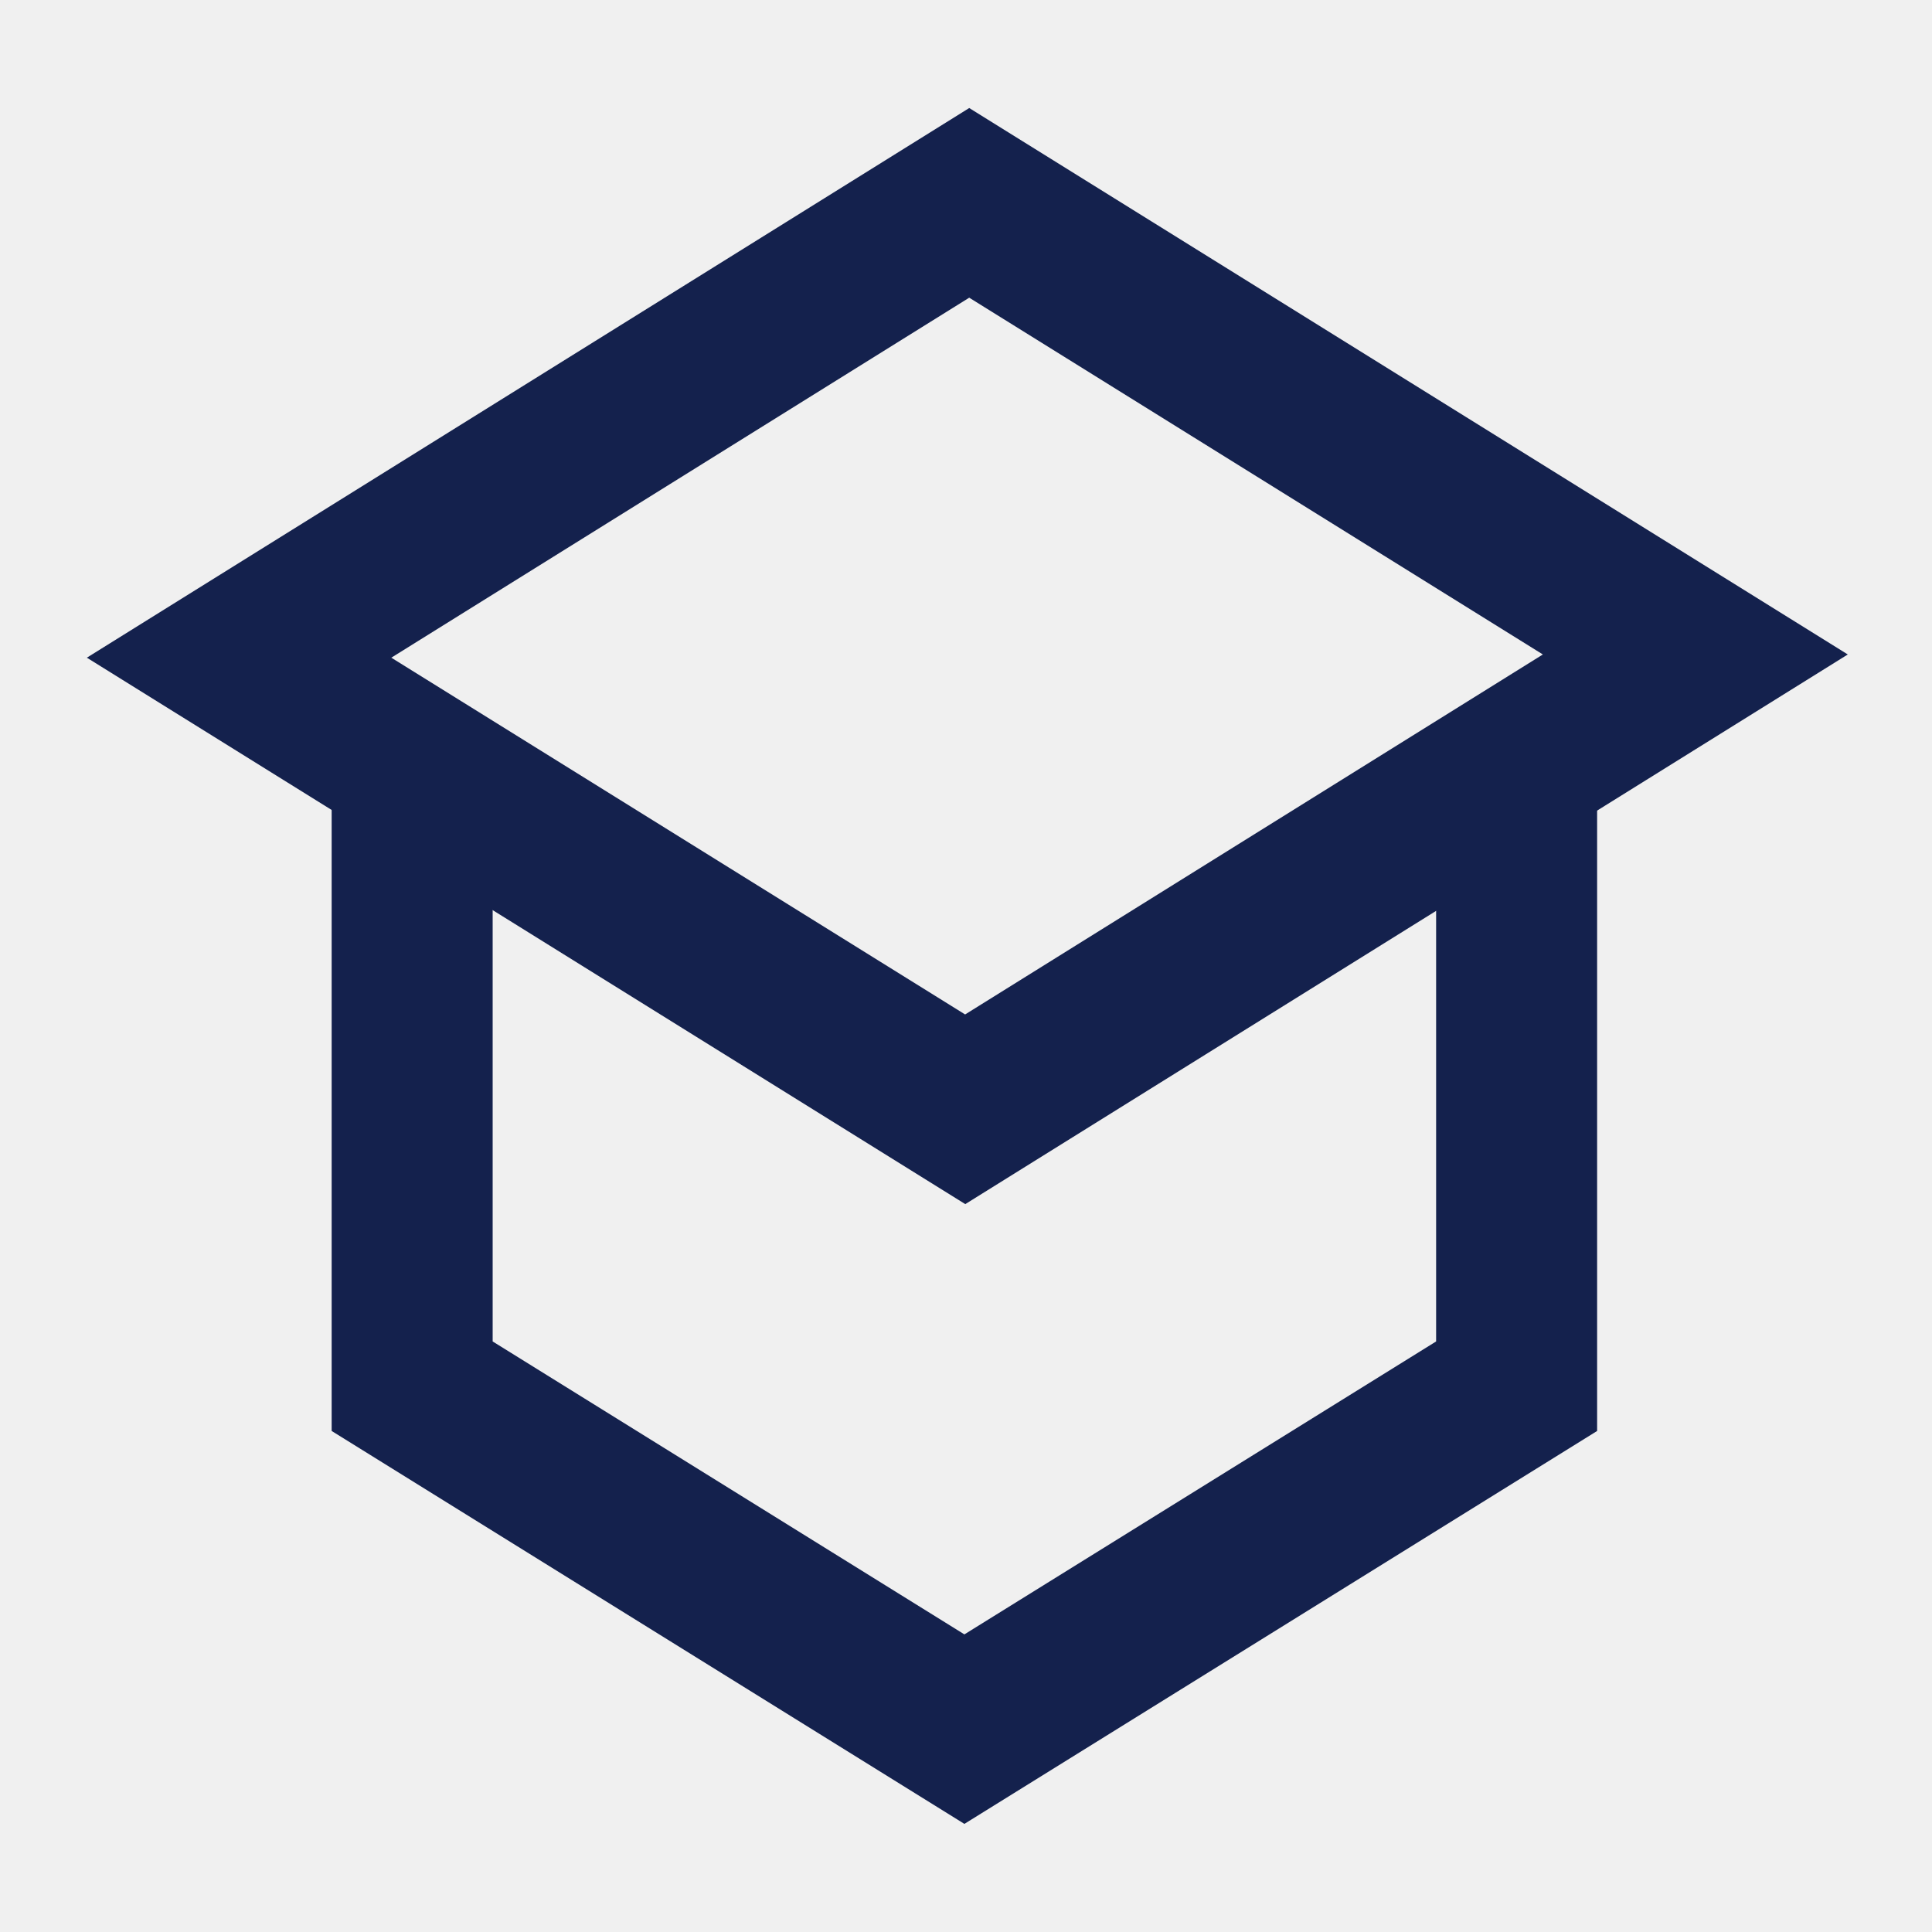
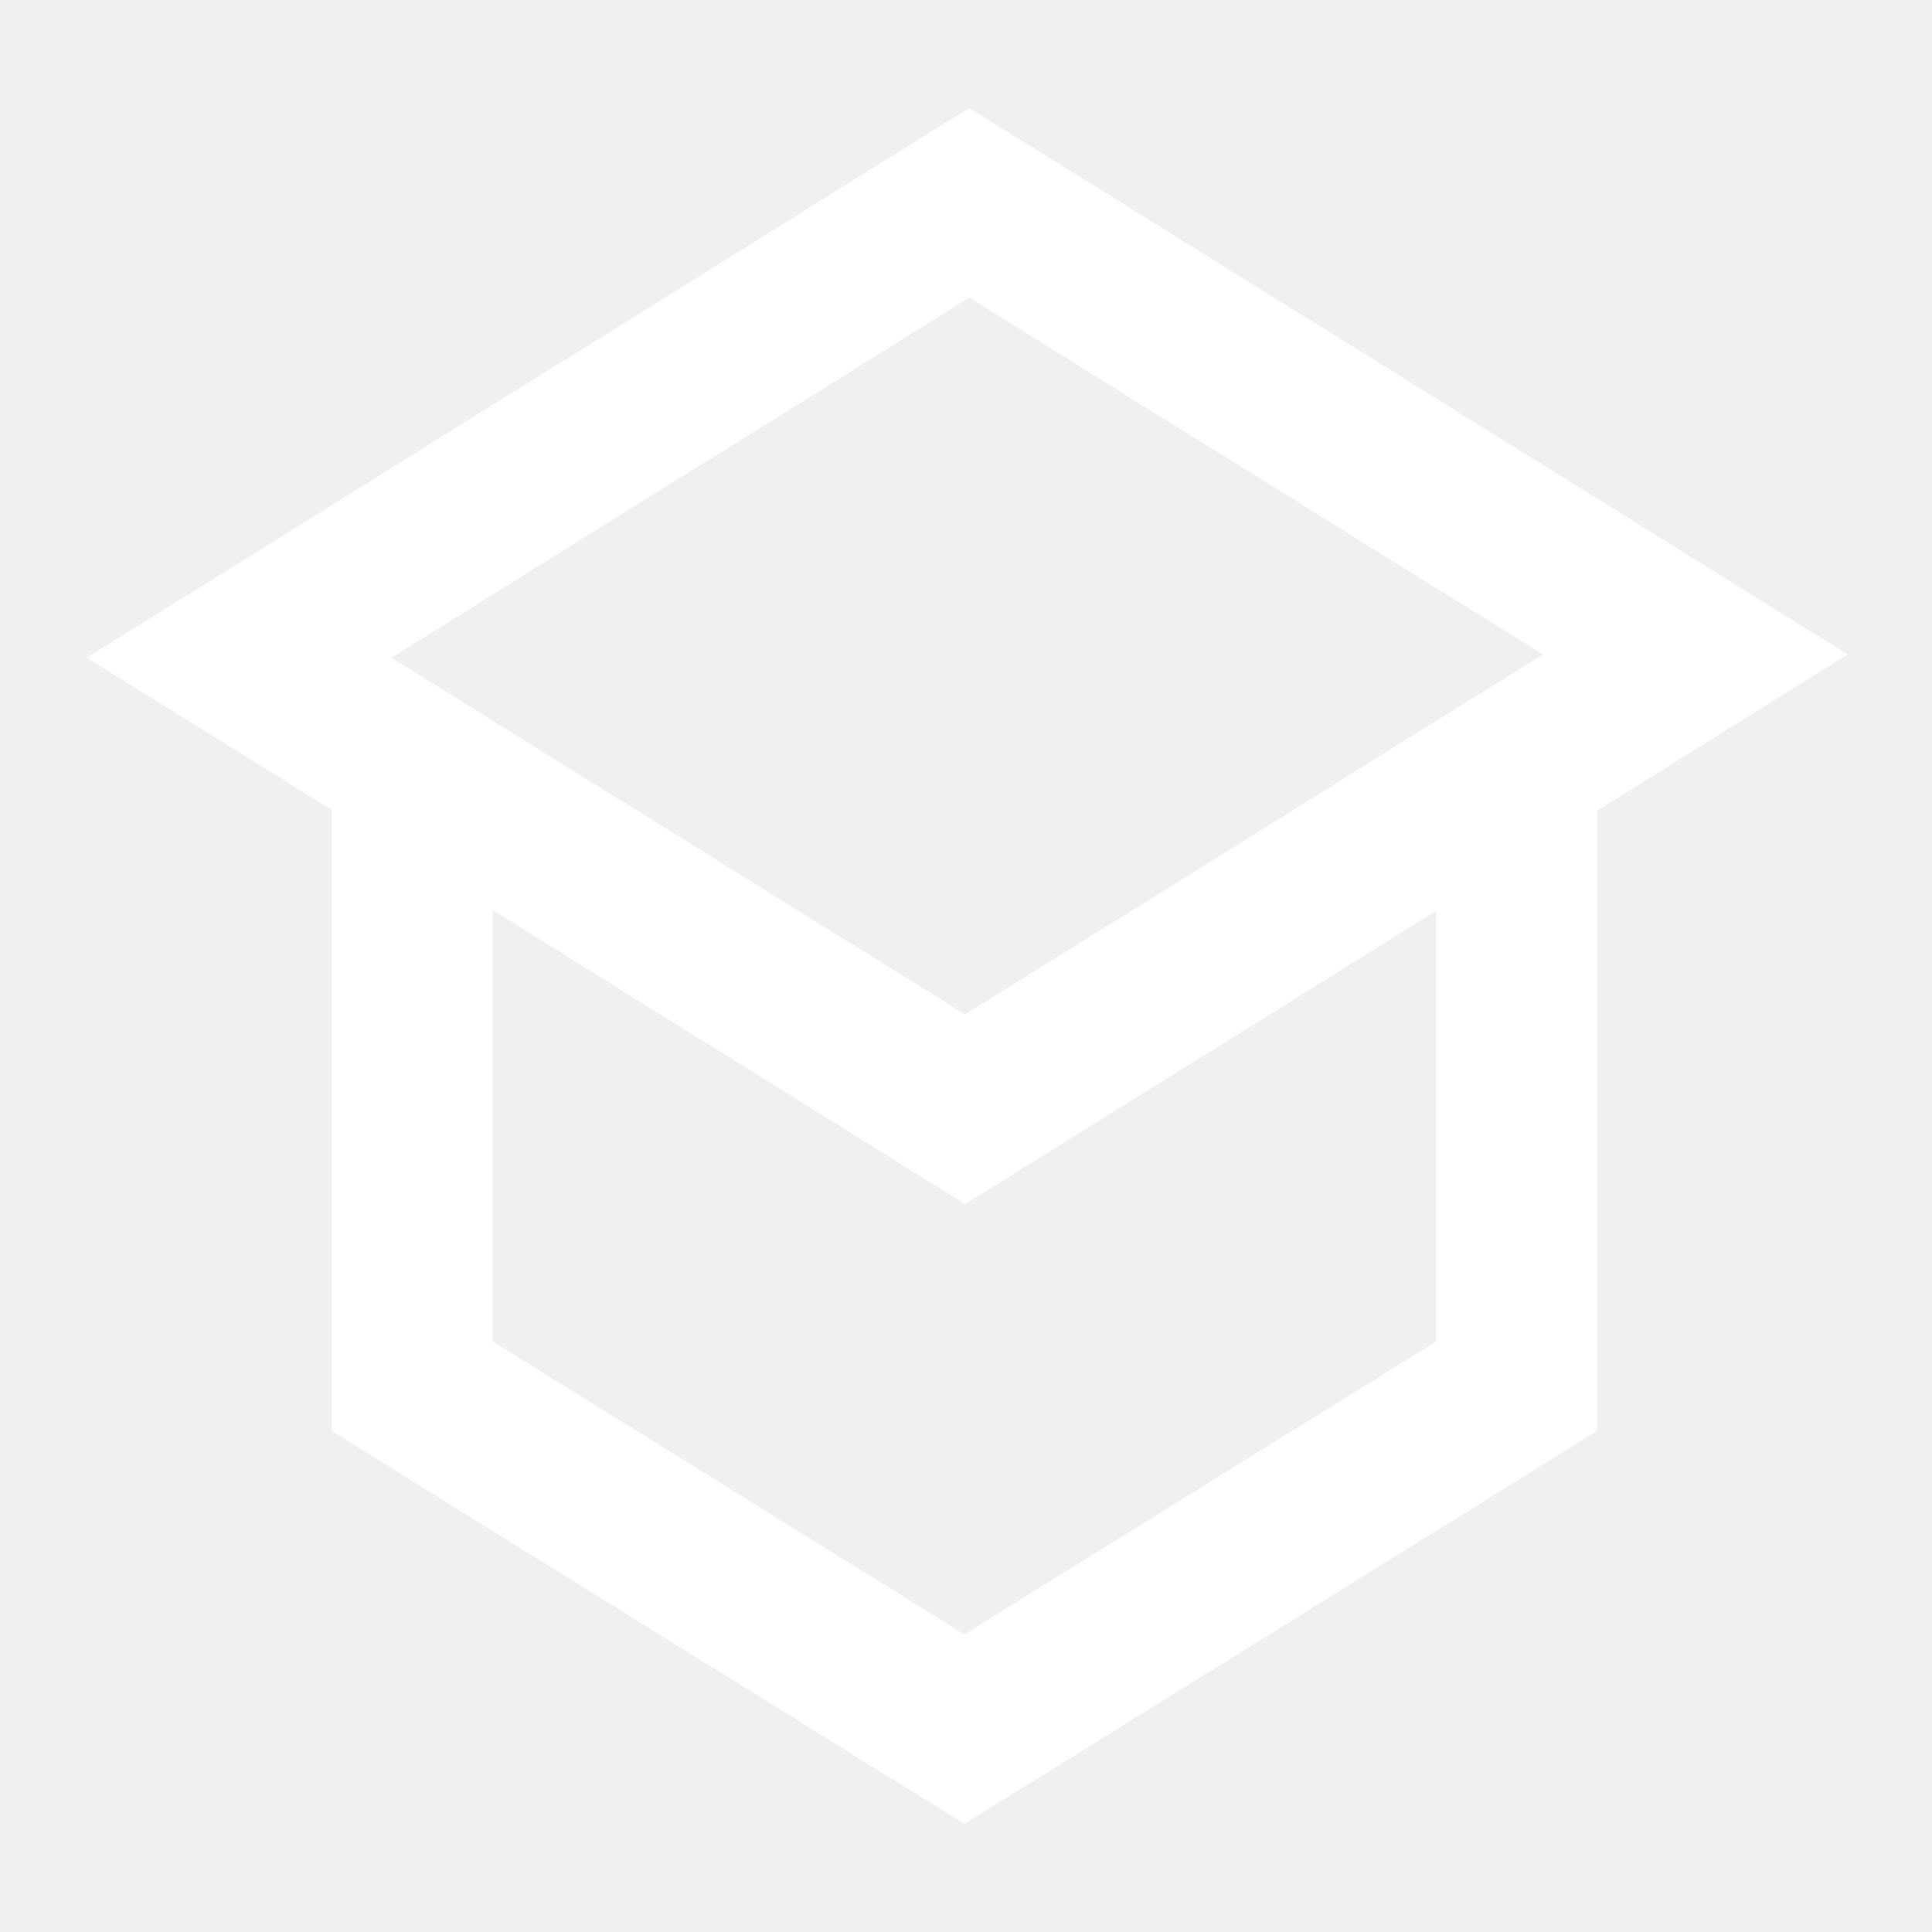
<svg xmlns="http://www.w3.org/2000/svg" width="24" height="24" viewBox="0 0 24 24" fill="none">
  <g id="Education ">
    <g id="Vector">
-       <path fill-rule="evenodd" clip-rule="evenodd" d="M12.04 1.342L22.954 8.13L11.991 14.958L1.079 8.17L12.04 1.342ZM12.04 3.698L4.861 8.17L11.989 12.602L19.166 8.13L12.04 3.698Z" fill="#14214D" />
-       <path fill-rule="evenodd" clip-rule="evenodd" d="M6.12 16.664V9.51H4.12V17.776L11.98 22.657L19.84 17.776V9.51H17.84V16.664L11.98 20.303L6.12 16.664Z" fill="#14214D" />
+       <path fill-rule="evenodd" clip-rule="evenodd" d="M12.04 1.342L22.954 8.13L11.991 14.958L1.079 8.17L12.04 1.342ZM12.04 3.698L4.861 8.17L11.989 12.602L19.166 8.13L12.04 3.698Z" fill="white" />
+       <path fill-rule="evenodd" clip-rule="evenodd" d="M6.12 16.664V9.51H4.12V17.776L11.98 22.657L19.84 17.776V9.51H17.84V16.664L11.98 20.303L6.12 16.664Z" fill="white" />
    </g>
  </g>
</svg>
